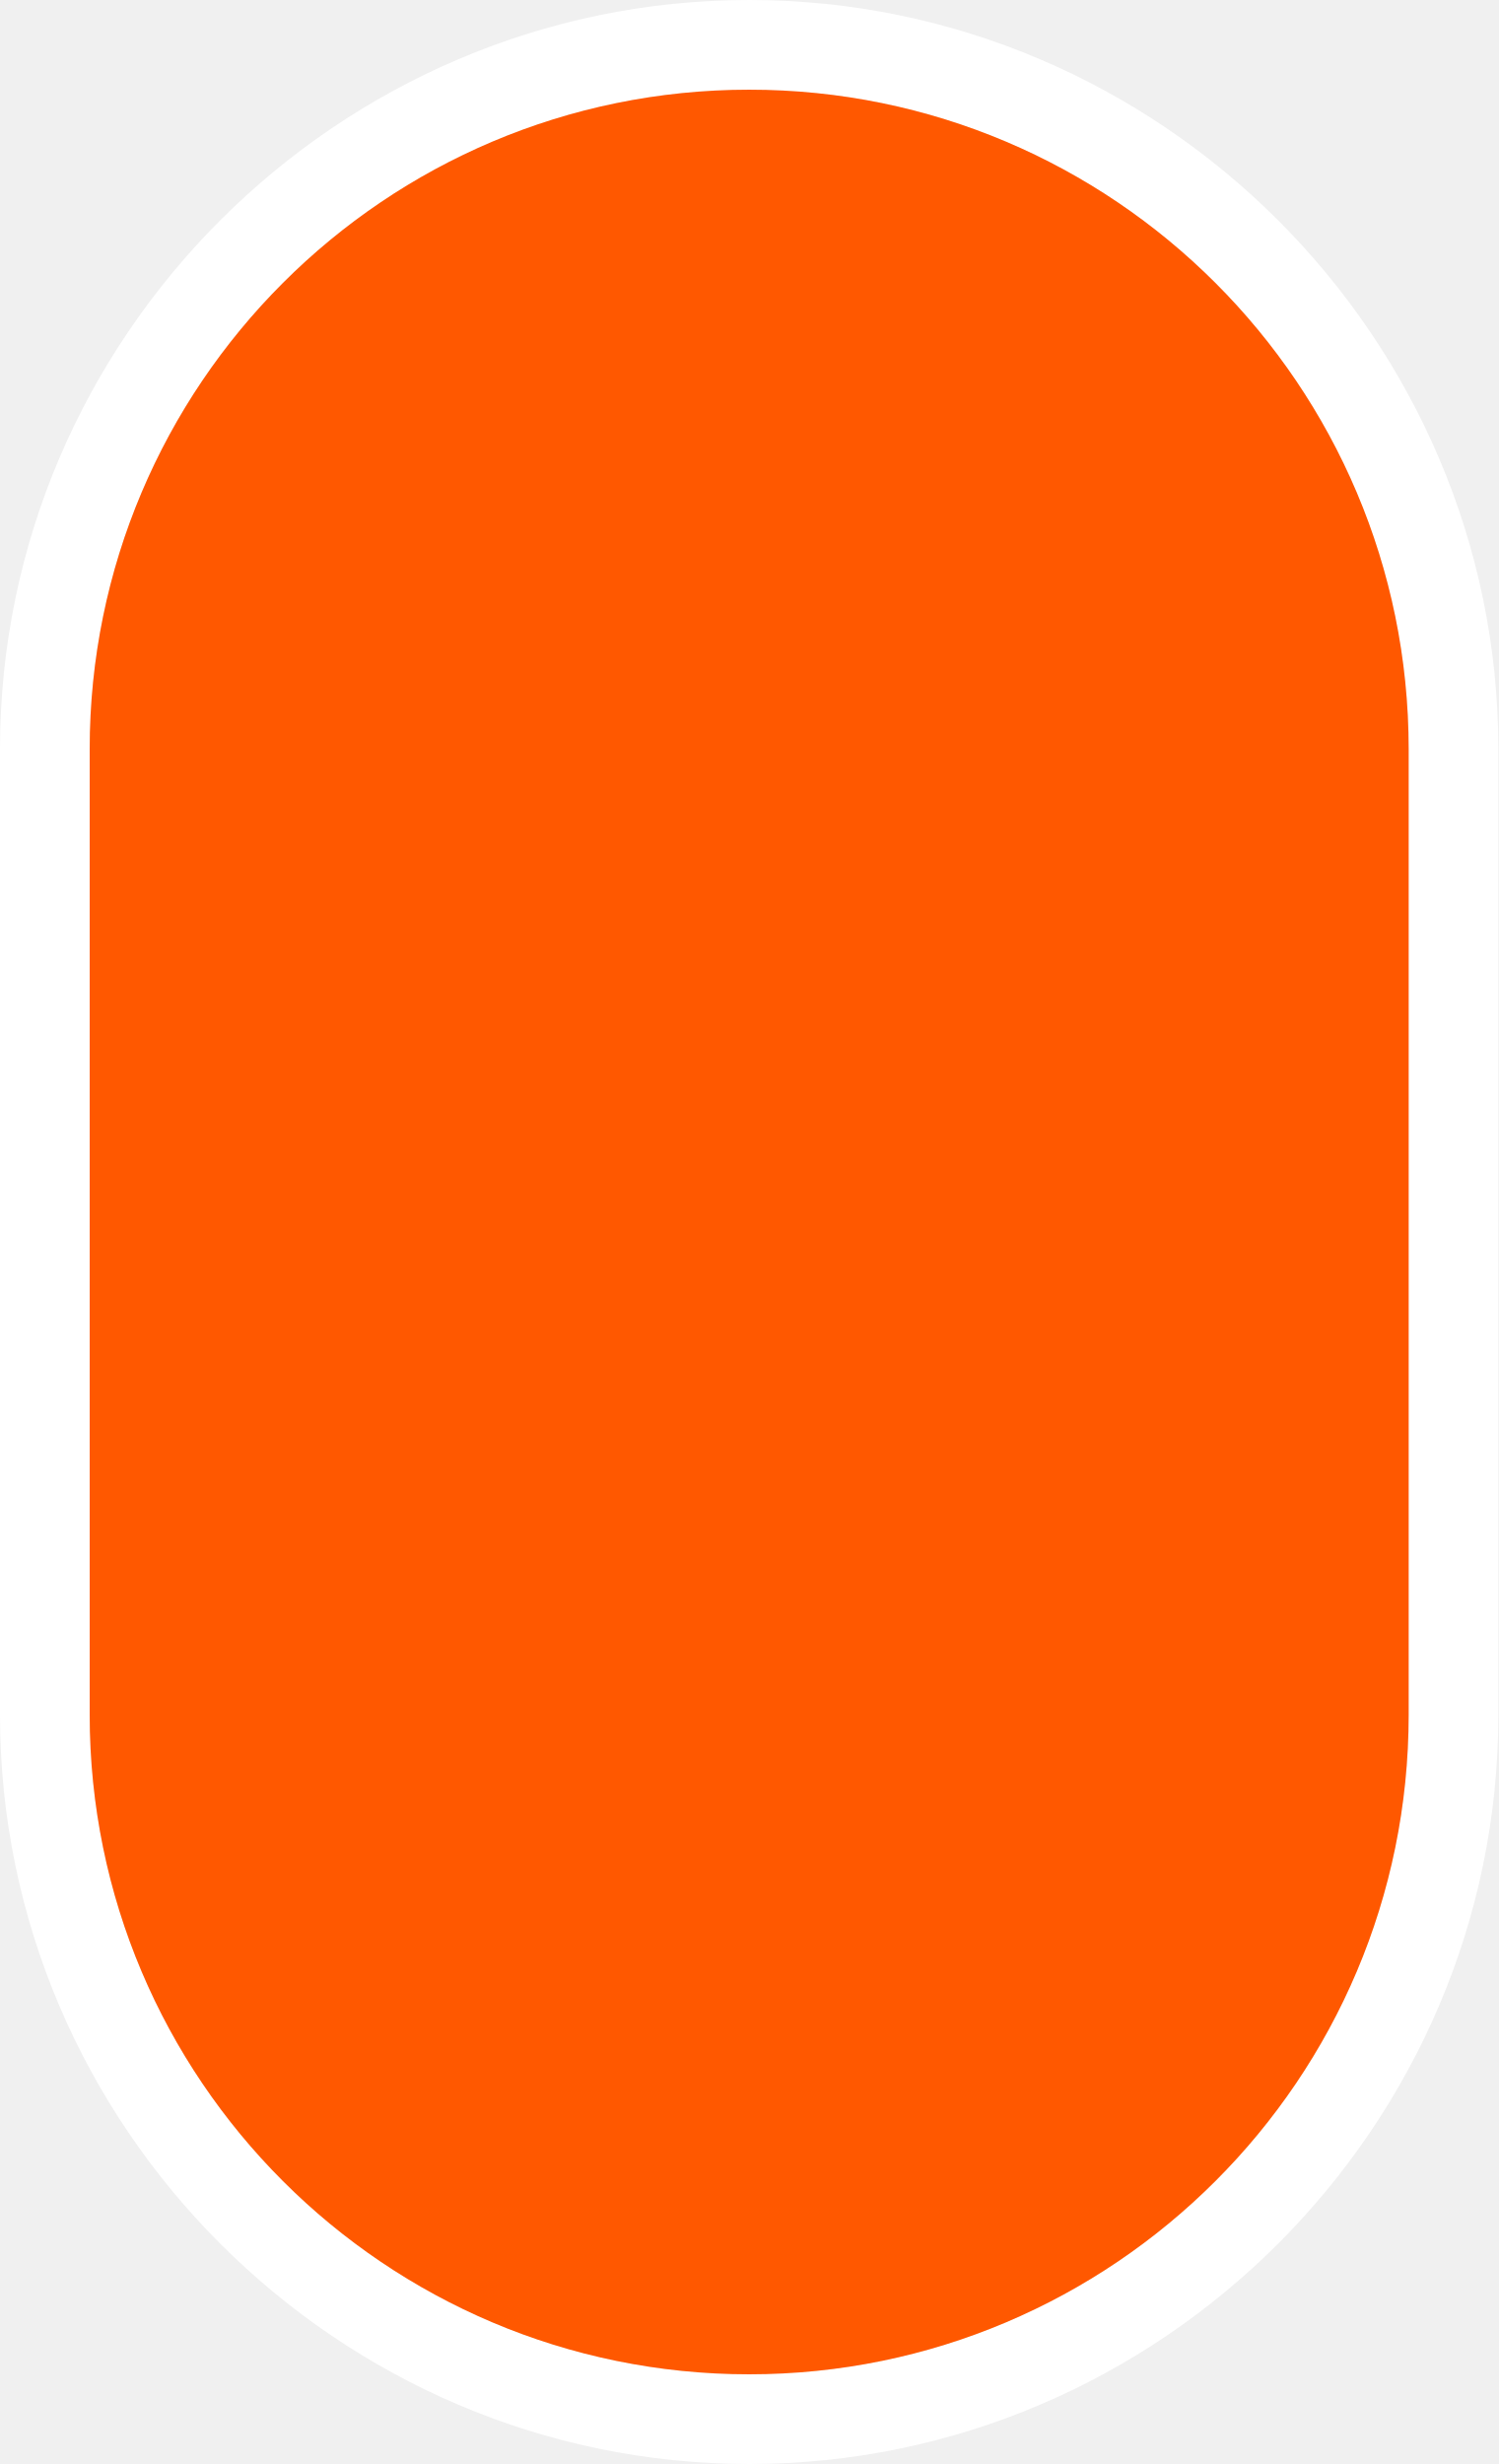
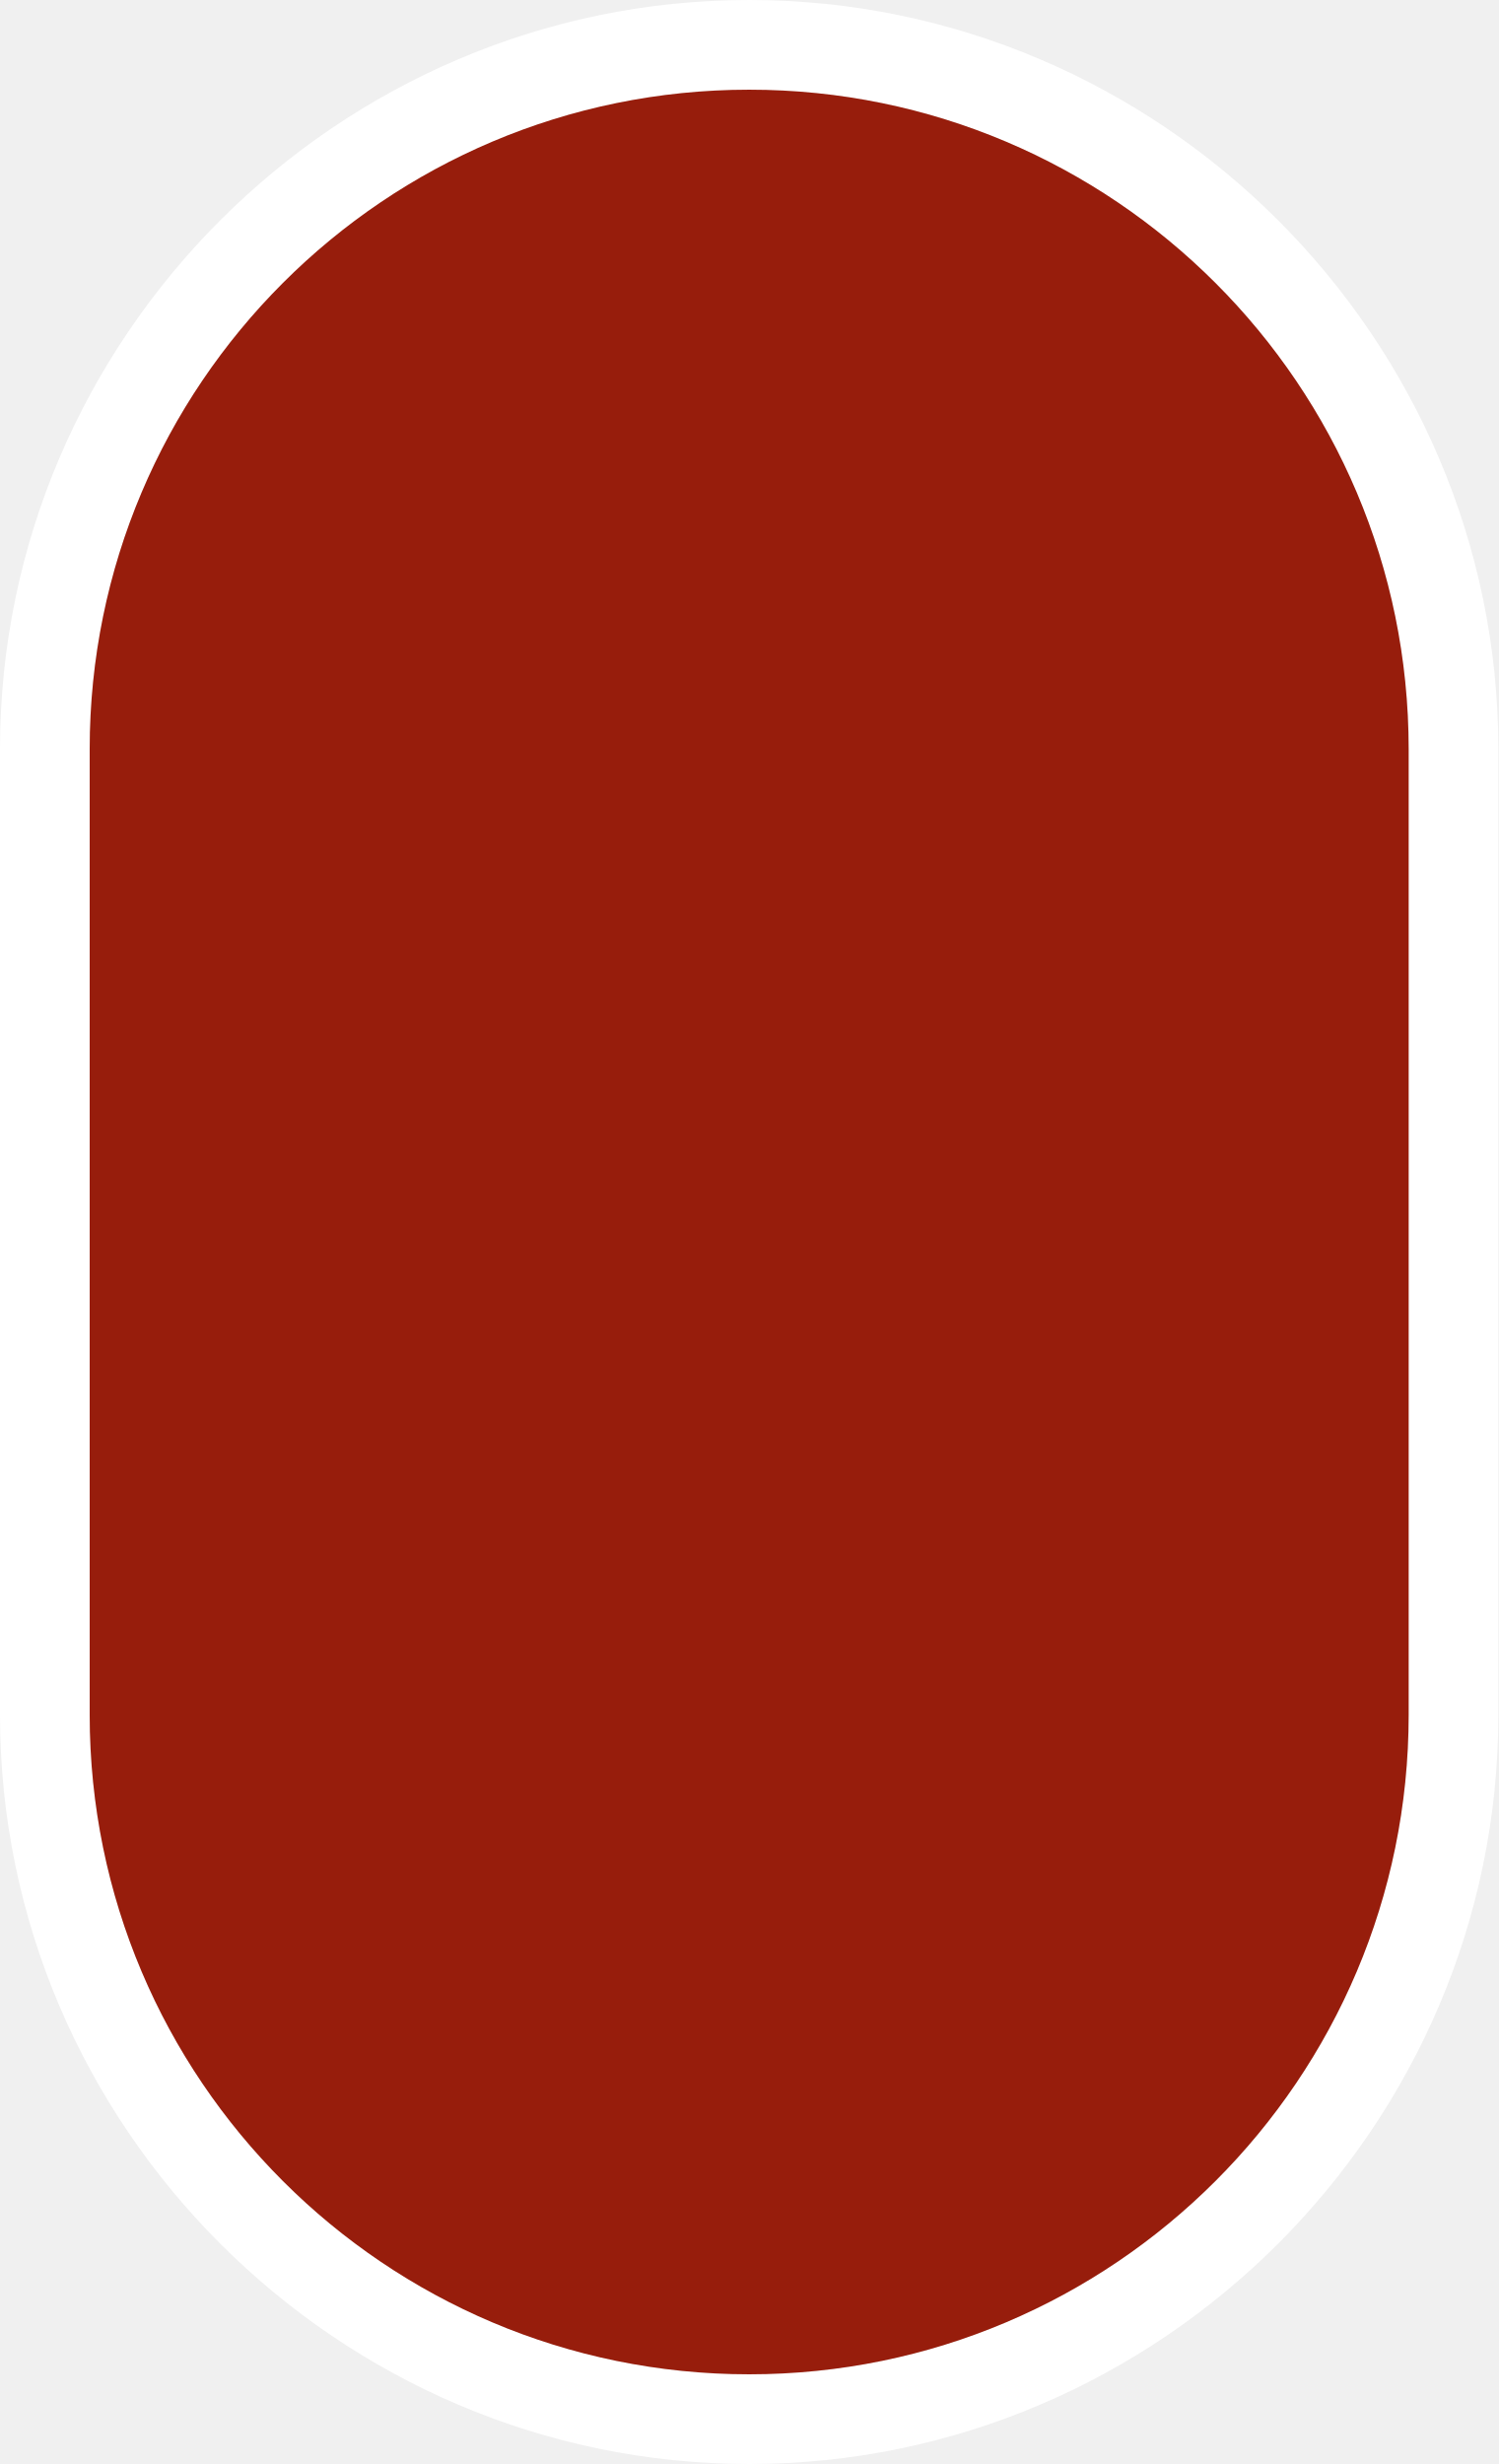
<svg xmlns="http://www.w3.org/2000/svg" version="1.1" id="Layer_1" x="0px" y="0px" width="28.4px" height="46.7px" viewBox="-945 517.3 28.4 46.7" style="enable-background:new -945 517.3 28.4 46.7;" xml:space="preserve">
  <defs id="defs5750" />
  <style type="text/css" id="style5739">
	.st0{fill:#FFFFFF;}
	.st1{fill:#3ED8D2;}
</style>
  <g id="g5745">
    <path class="st0" d="M-930.8,519c6.9,0,12.5,5.6,12.5,12.5v18.3c0,6.9-5.6,12.5-12.5,12.5s-12.5-5.6-12.5-12.5v-18.3   C-943.3,524.6-937.7,519-930.8,519 M-930.8,517.3c-7.8,0-14.2,6.4-14.2,14.2v18.3c0,7.8,6.4,14.2,14.2,14.2s14.2-6.4,14.2-14.2   v-18.3C-916.6,523.7-923,517.3-930.8,517.3L-930.8,517.3z" id="path5741" />
-     <path class="st1" d="M-930.8,519c-6.9,0-12.5,5.6-12.5,12.5v18.3c0,6.9,5.6,12.5,12.5,12.5s12.5-5.6,12.5-12.5v-18.3   C-918.3,524.6-923.9,519-930.8,519z" id="path5743" style="fill:#ff5800;fill-opacity:1" />
+     <path class="st1" d="M-930.8,519c-6.9,0-12.5,5.6-12.5,12.5v18.3c0,6.9,5.6,12.5,12.5,12.5s12.5-5.6,12.5-12.5v-18.3   C-918.3,524.6-923.9,519-930.8,519z" id="path5743" style="fill:#971d0c;fill-opacity:1" />
  </g>
</svg>
